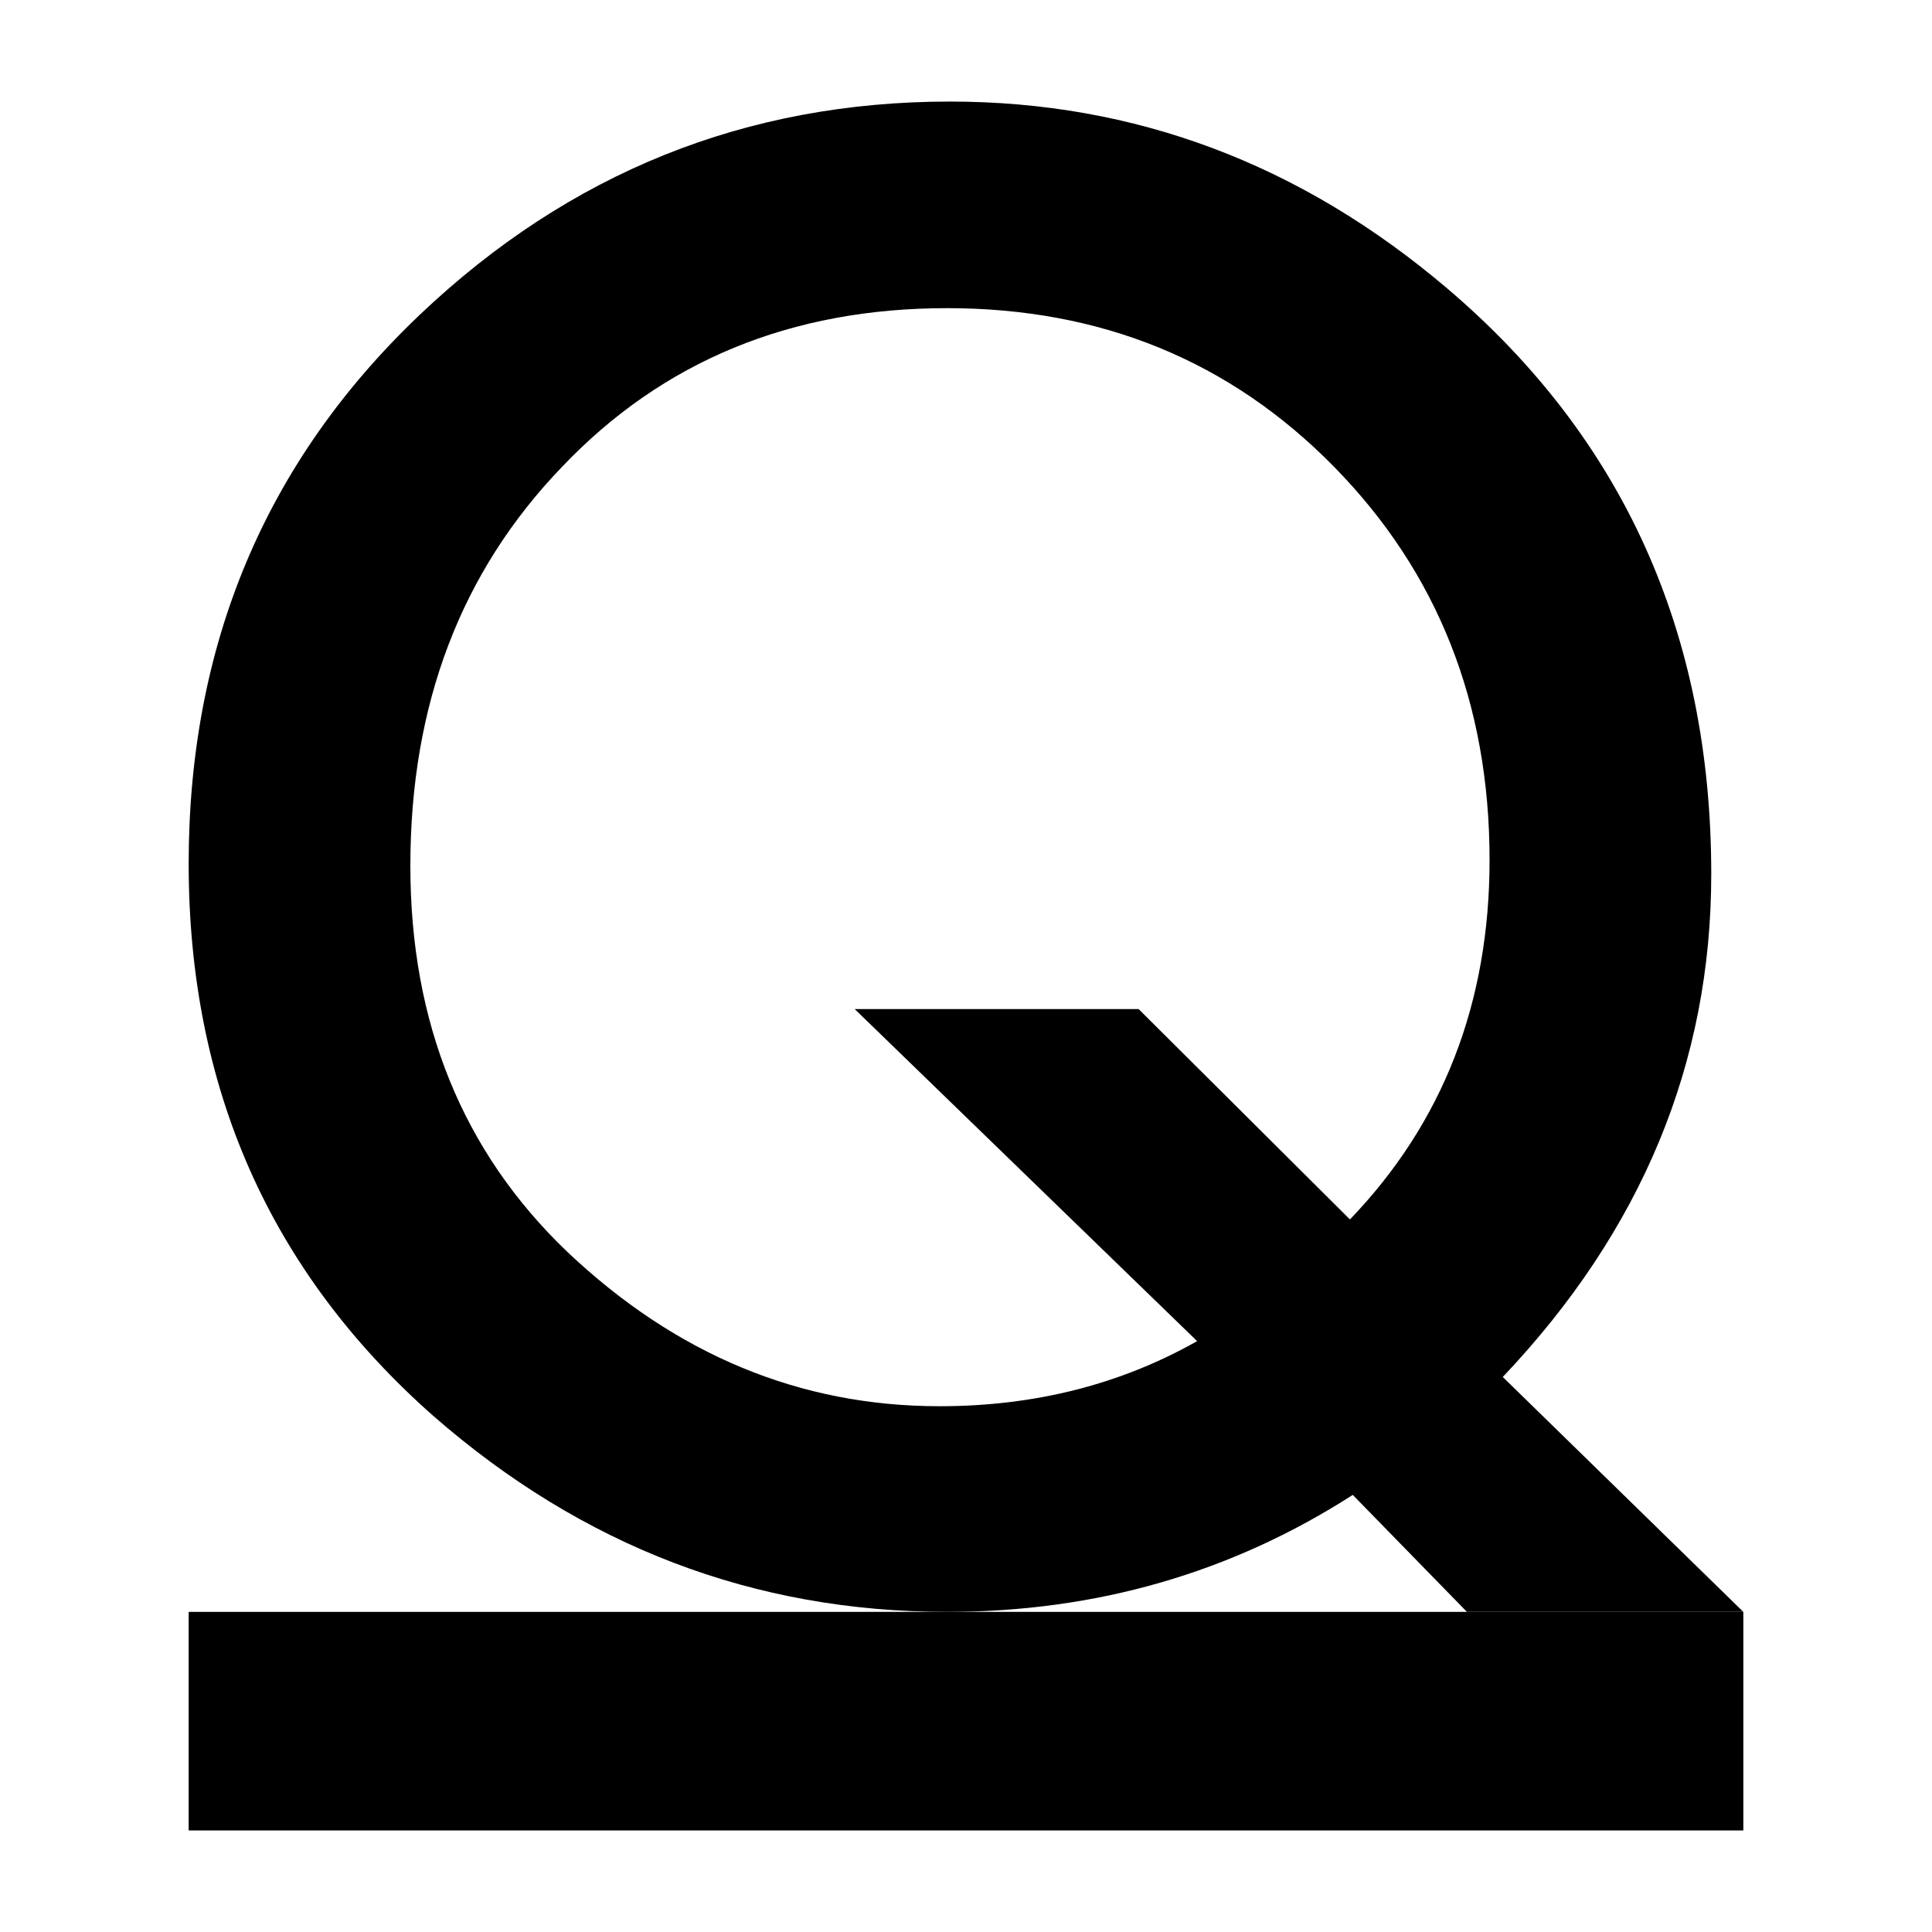
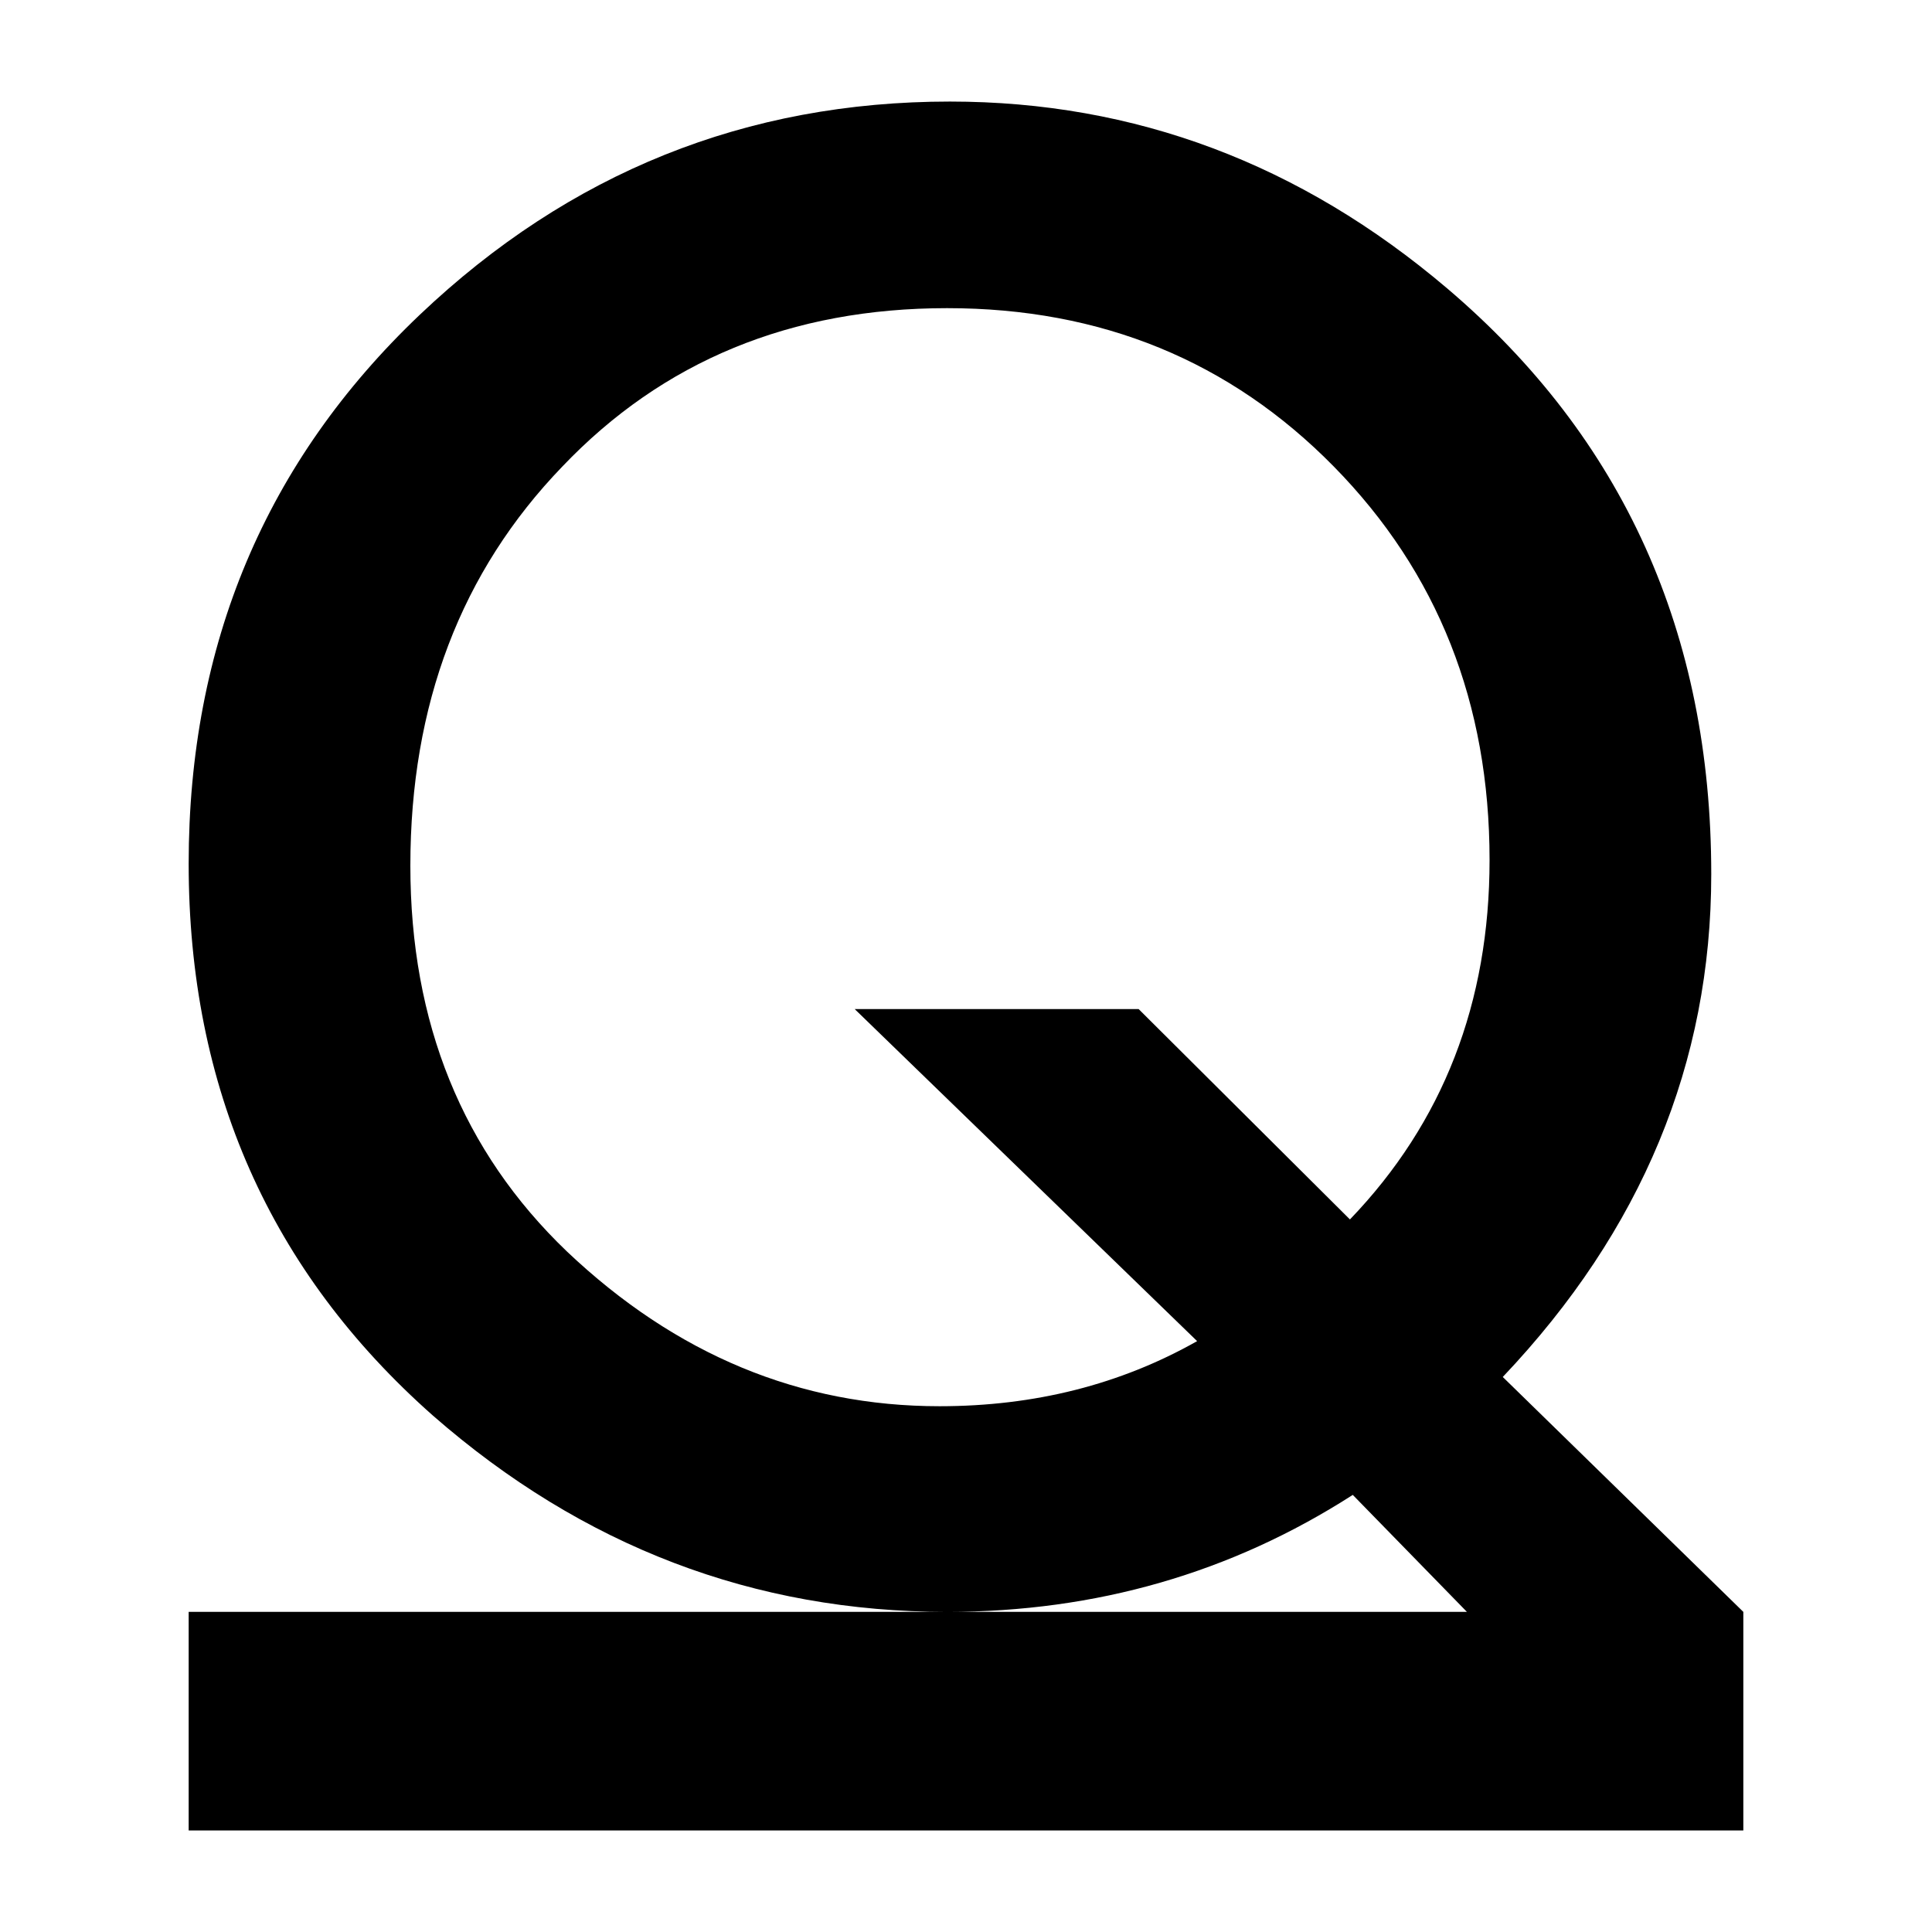
<svg xmlns="http://www.w3.org/2000/svg" version="1.1" width="200" height="200">
  <g id="Layer1" name="Layer 1" opacity="1">
    <g id="Shape1">
-       <path id="shapePath1" d="M180.469,166.861 L151.855,166.861 L140.039,154.751 C127.474,162.824 113.477,166.861 98.047,166.861 C78.06,166.861 60.319,160.09 44.824,146.548 C27.962,131.639 19.531,112.596 19.531,89.419 C19.531,66.698 27.506,47.753 43.457,32.583 C58.952,17.87 77.246,10.513 98.34,10.513 C117.48,10.513 134.635,16.958 149.805,29.849 C168.034,45.344 177.148,65.559 177.148,90.494 C177.148,110.025 169.954,127.375 155.566,142.544 L180.469,166.861 M117.871,104.458 L139.746,126.236 C149.382,116.21 154.199,103.807 154.199,89.029 C154.199,72.818 148.828,59.244 138.086,48.306 C127.344,37.369 113.997,31.9 98.047,31.9 C81.901,31.9 68.62,37.369 58.203,48.306 C47.721,59.178 42.48,72.948 42.48,89.615 C42.48,105.891 47.884,119.205 58.691,129.556 C69.954,140.233 82.812,145.572 97.266,145.572 C107.096,145.572 115.983,143.326 123.926,138.833 L88.477,104.458 L117.871,104.458 Z" style="stroke:none;fill-rule:nonzero;fill:#000000;fill-opacity:1;" />
-     </g>
-     <g id="Shape2">
-       <path id="shapePath2" d="M19.531,166.861 L180.469,166.861 L180.469,189.487 L19.531,189.487 L19.531,166.861 Z" style="stroke:none;fill-rule:evenodd;fill:#000000;fill-opacity:1;" />
+       <path id="shapePath1" d="M180.469,166.861 L151.855,166.861 L140.039,154.751 C127.474,162.824 113.477,166.861 98.047,166.861 C78.06,166.861 60.319,160.09 44.824,146.548 C27.962,131.639 19.531,112.596 19.531,89.419 C19.531,66.698 27.506,47.753 43.457,32.584 C58.952,17.87 77.246,10.513 98.34,10.513 C117.48,10.513 134.635,16.959 149.805,29.849 C168.034,45.344 177.148,65.559 177.148,90.494 C177.148,110.025 169.954,127.375 155.566,142.544 L180.469,166.861 M117.871,104.458 L139.746,126.236 C149.381,116.21 154.199,103.807 154.199,89.029 C154.199,72.818 148.828,59.244 138.086,48.306 C127.344,37.369 113.997,31.9 98.047,31.9 C81.901,31.9 68.62,37.369 58.203,48.306 C47.721,59.178 42.48,72.948 42.48,89.615 C42.48,105.891 47.884,119.205 58.691,129.556 C69.954,140.233 82.812,145.572 97.266,145.572 C107.096,145.572 115.983,143.326 123.926,138.833 L88.477,104.458 L117.871,104.458 M19.531,166.861 L180.469,166.861 L180.469,189.487 L19.531,189.487 L19.531,166.861 Z" style="stroke:none;fill-rule:evenodd;fill:#000000;fill-opacity:1;" />
    </g>
  </g>
</svg>
